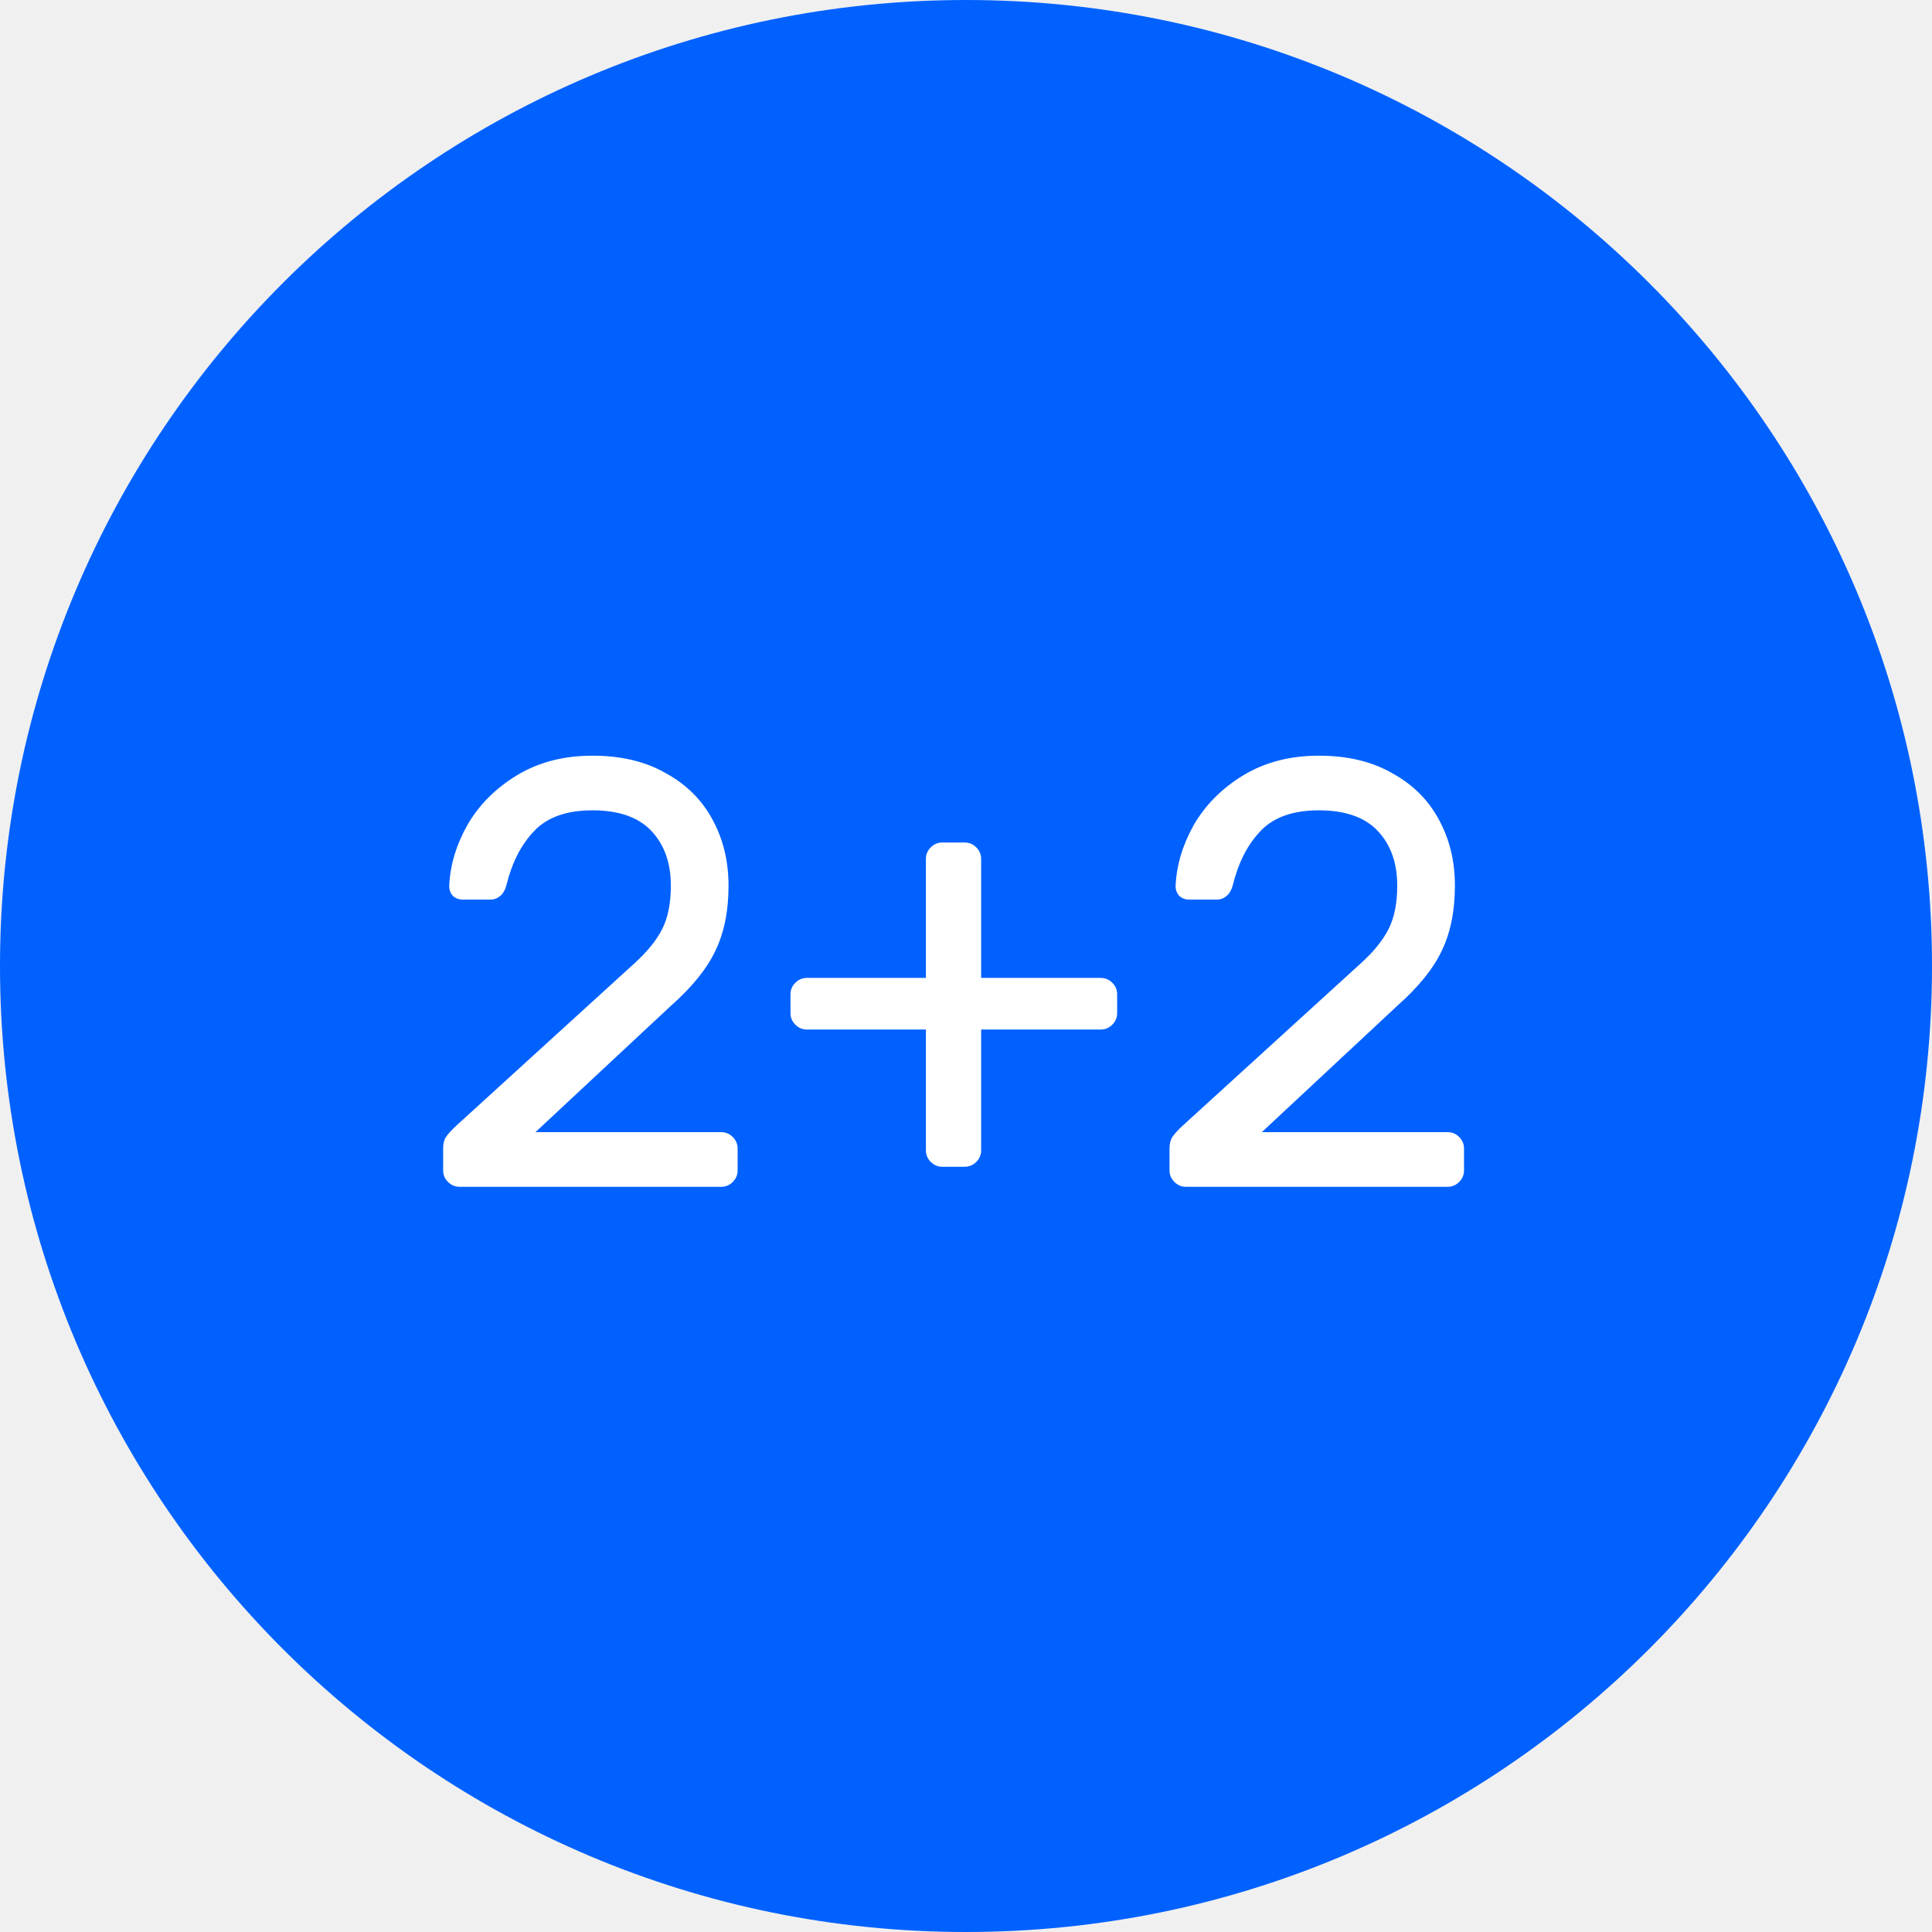
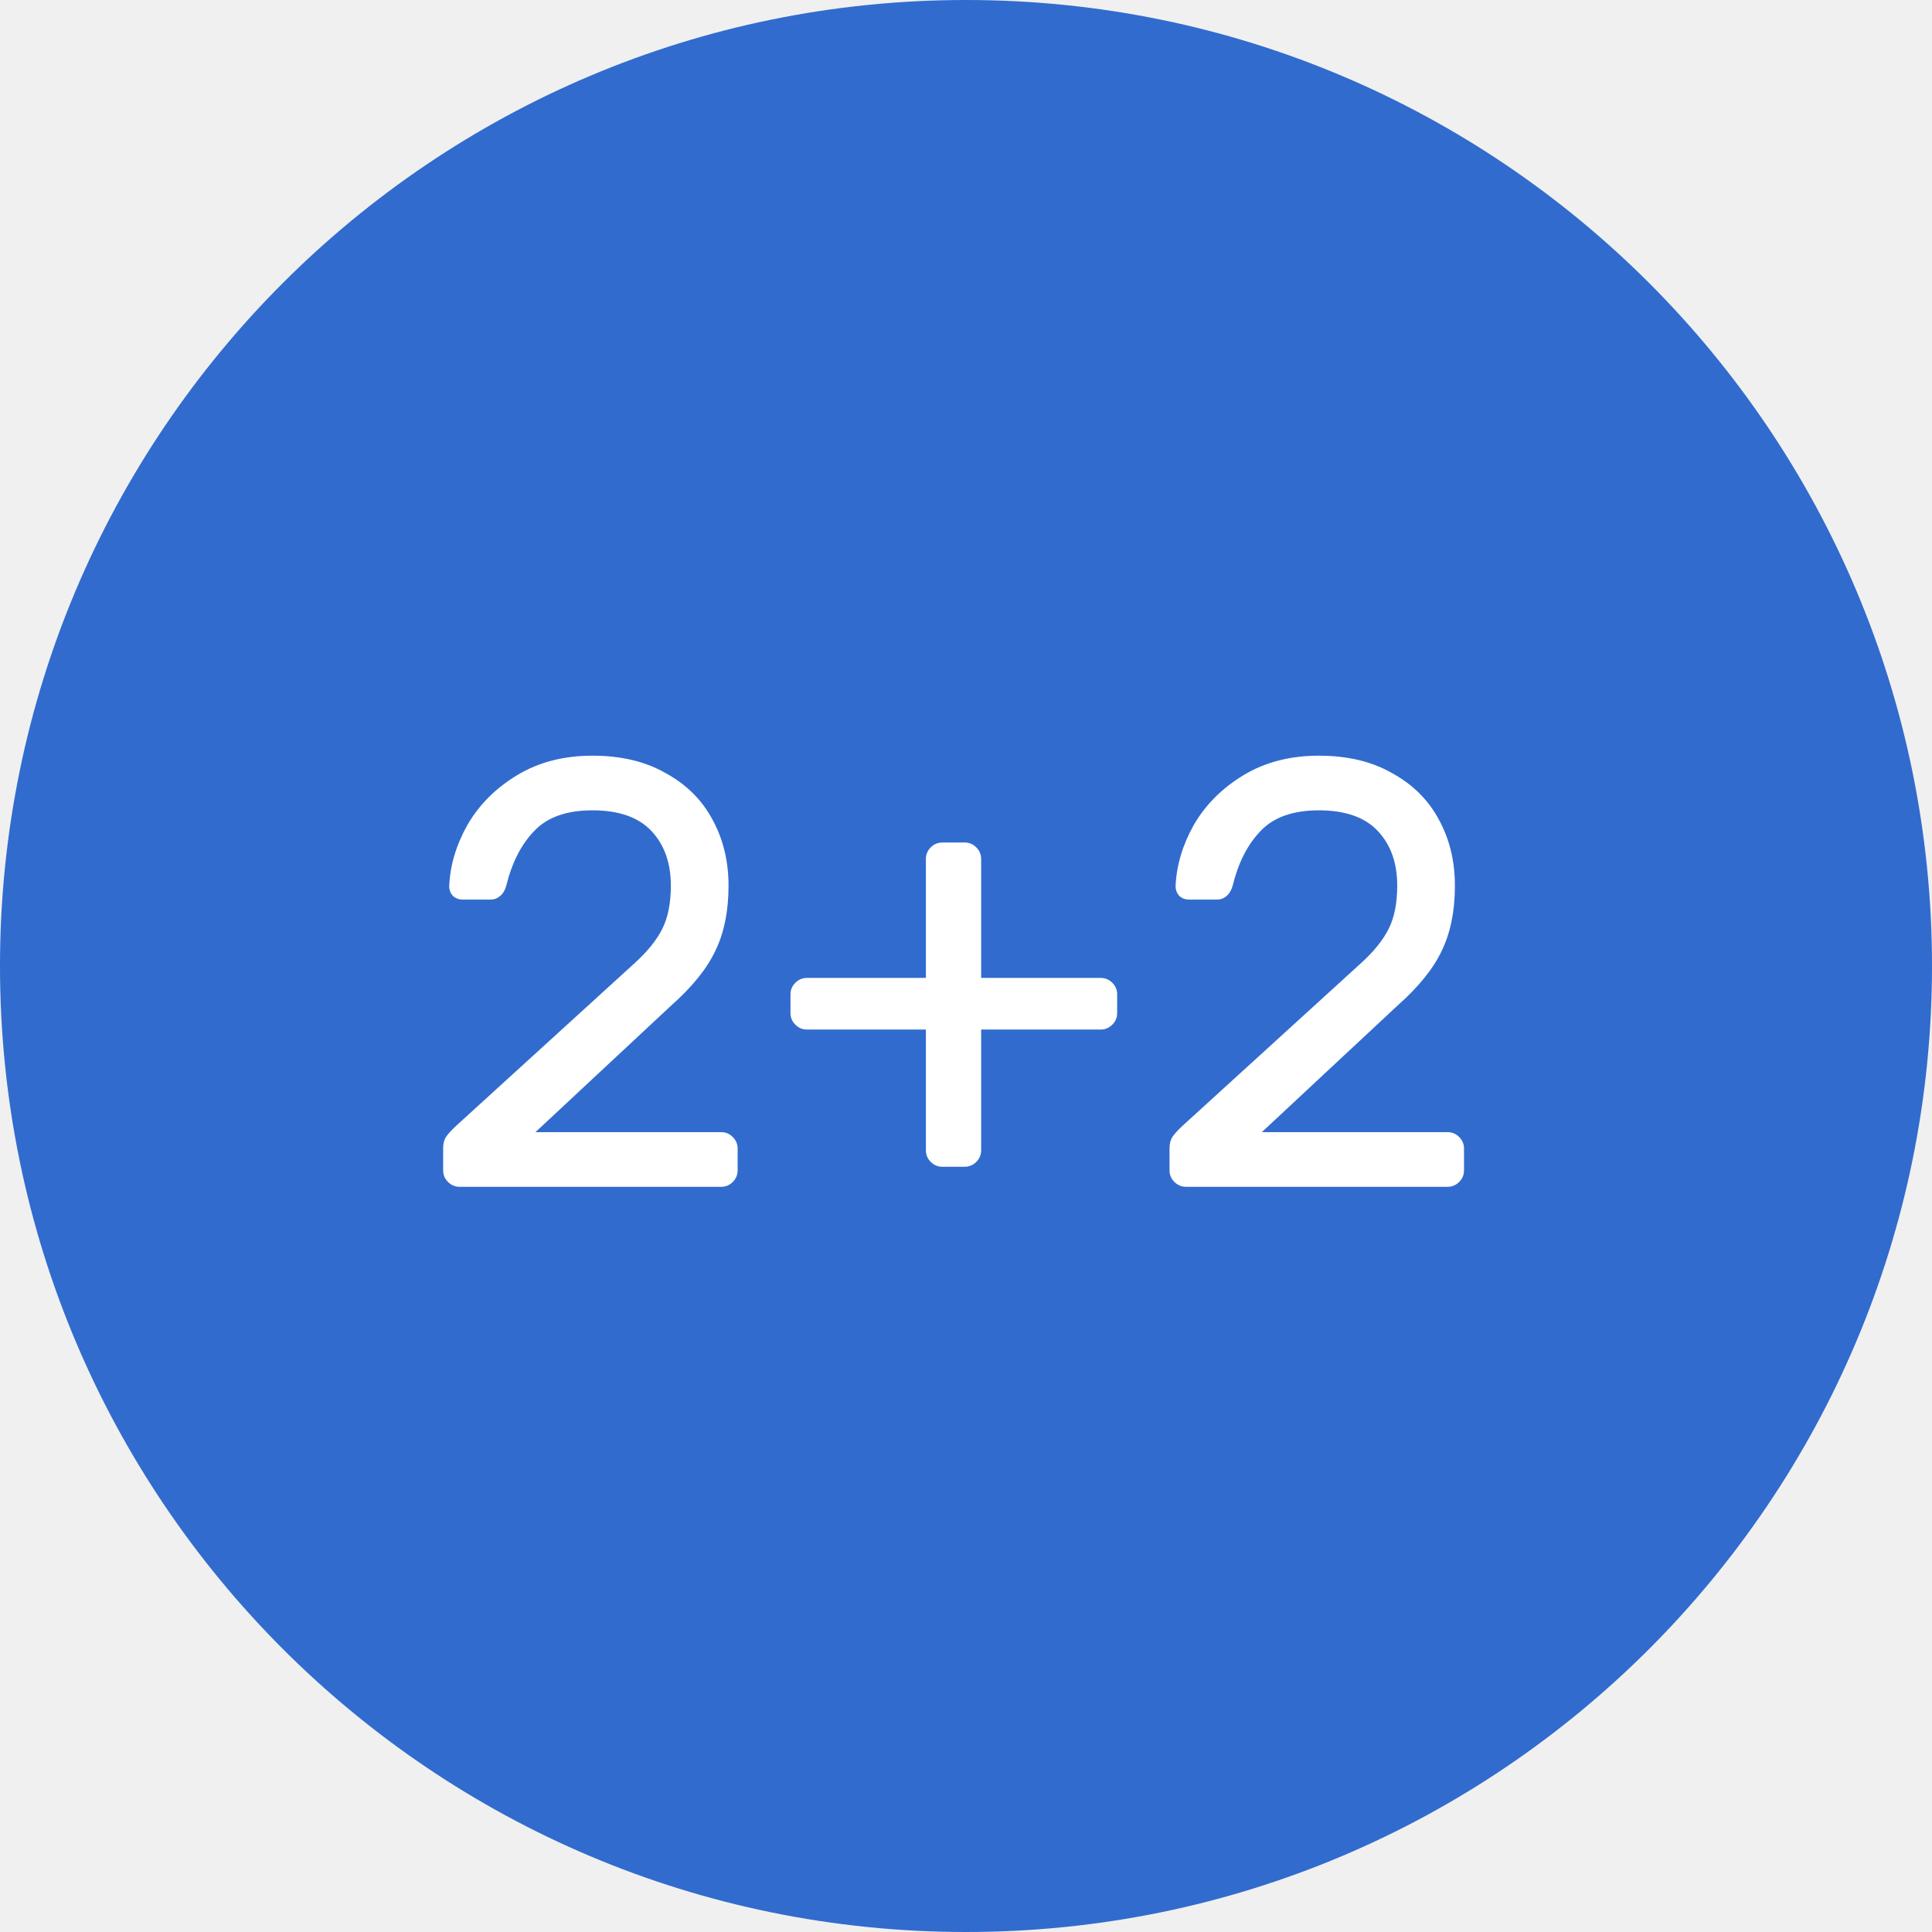
<svg xmlns="http://www.w3.org/2000/svg" width="70" height="70" viewBox="0 0 70 70" fill="none">
-   <circle cx="35" cy="35" r="35" fill="#0061FF" />
+   <circle cx="35" cy="35" r="35" fill="#316bce" />
  <path d="M22.986 34.904C23.455 34.479 23.793 34.061 23.998 33.65C24.203 33.239 24.306 32.719 24.306 32.088C24.306 31.267 24.071 30.607 23.602 30.108C23.133 29.609 22.421 29.36 21.468 29.36C20.529 29.36 19.825 29.609 19.356 30.108C18.887 30.592 18.549 31.252 18.344 32.088C18.3 32.249 18.227 32.374 18.124 32.462C18.021 32.55 17.904 32.594 17.772 32.594H16.76C16.628 32.594 16.511 32.55 16.408 32.462C16.32 32.359 16.276 32.242 16.276 32.11C16.305 31.362 16.525 30.621 16.936 29.888C17.361 29.155 17.963 28.553 18.74 28.084C19.517 27.615 20.427 27.38 21.468 27.38C22.509 27.38 23.397 27.593 24.13 28.018C24.878 28.429 25.443 28.993 25.824 29.712C26.205 30.416 26.396 31.208 26.396 32.088C26.396 33.012 26.235 33.804 25.912 34.464C25.604 35.109 25.069 35.769 24.306 36.444L19.4 41.02H26.132C26.293 41.02 26.433 41.079 26.55 41.196C26.667 41.313 26.726 41.453 26.726 41.614V42.406C26.726 42.567 26.667 42.707 26.55 42.824C26.433 42.941 26.293 43 26.132 43H16.65C16.489 43 16.349 42.941 16.232 42.824C16.115 42.707 16.056 42.567 16.056 42.406V41.614C16.056 41.453 16.085 41.321 16.144 41.218C16.217 41.101 16.349 40.954 16.54 40.778L22.986 34.904ZM35.549 41.68C35.549 41.841 35.49 41.981 35.373 42.098C35.255 42.215 35.116 42.274 34.955 42.274H34.141C33.979 42.274 33.84 42.215 33.723 42.098C33.605 41.981 33.547 41.841 33.547 41.68V37.302H29.235C29.073 37.302 28.934 37.243 28.817 37.126C28.699 37.009 28.641 36.869 28.641 36.708V36.026C28.641 35.865 28.699 35.725 28.817 35.608C28.934 35.491 29.073 35.432 29.235 35.432H33.547V31.12C33.547 30.959 33.605 30.819 33.723 30.702C33.84 30.585 33.979 30.526 34.141 30.526H34.955C35.116 30.526 35.255 30.585 35.373 30.702C35.49 30.819 35.549 30.959 35.549 31.12V35.432H39.883C40.044 35.432 40.183 35.491 40.301 35.608C40.418 35.725 40.477 35.865 40.477 36.026V36.708C40.477 36.869 40.418 37.009 40.301 37.126C40.183 37.243 40.044 37.302 39.883 37.302H35.549V41.68ZM49.304 34.904C49.774 34.479 50.111 34.061 50.316 33.65C50.522 33.239 50.624 32.719 50.624 32.088C50.624 31.267 50.39 30.607 49.92 30.108C49.451 29.609 48.74 29.36 47.786 29.36C46.848 29.36 46.144 29.609 45.674 30.108C45.205 30.592 44.868 31.252 44.662 32.088C44.618 32.249 44.545 32.374 44.442 32.462C44.34 32.55 44.222 32.594 44.09 32.594H43.078C42.946 32.594 42.829 32.55 42.726 32.462C42.638 32.359 42.594 32.242 42.594 32.11C42.624 31.362 42.844 30.621 43.254 29.888C43.68 29.155 44.281 28.553 45.058 28.084C45.836 27.615 46.745 27.38 47.786 27.38C48.828 27.38 49.715 27.593 50.448 28.018C51.196 28.429 51.761 28.993 52.142 29.712C52.524 30.416 52.714 31.208 52.714 32.088C52.714 33.012 52.553 33.804 52.23 34.464C51.922 35.109 51.387 35.769 50.624 36.444L45.718 41.02H52.45C52.612 41.02 52.751 41.079 52.868 41.196C52.986 41.313 53.044 41.453 53.044 41.614V42.406C53.044 42.567 52.986 42.707 52.868 42.824C52.751 42.941 52.612 43 52.45 43H42.968C42.807 43 42.668 42.941 42.55 42.824C42.433 42.707 42.374 42.567 42.374 42.406V41.614C42.374 41.453 42.404 41.321 42.462 41.218C42.536 41.101 42.668 40.954 42.858 40.778L49.304 34.904Z" fill="white" />
</svg>
